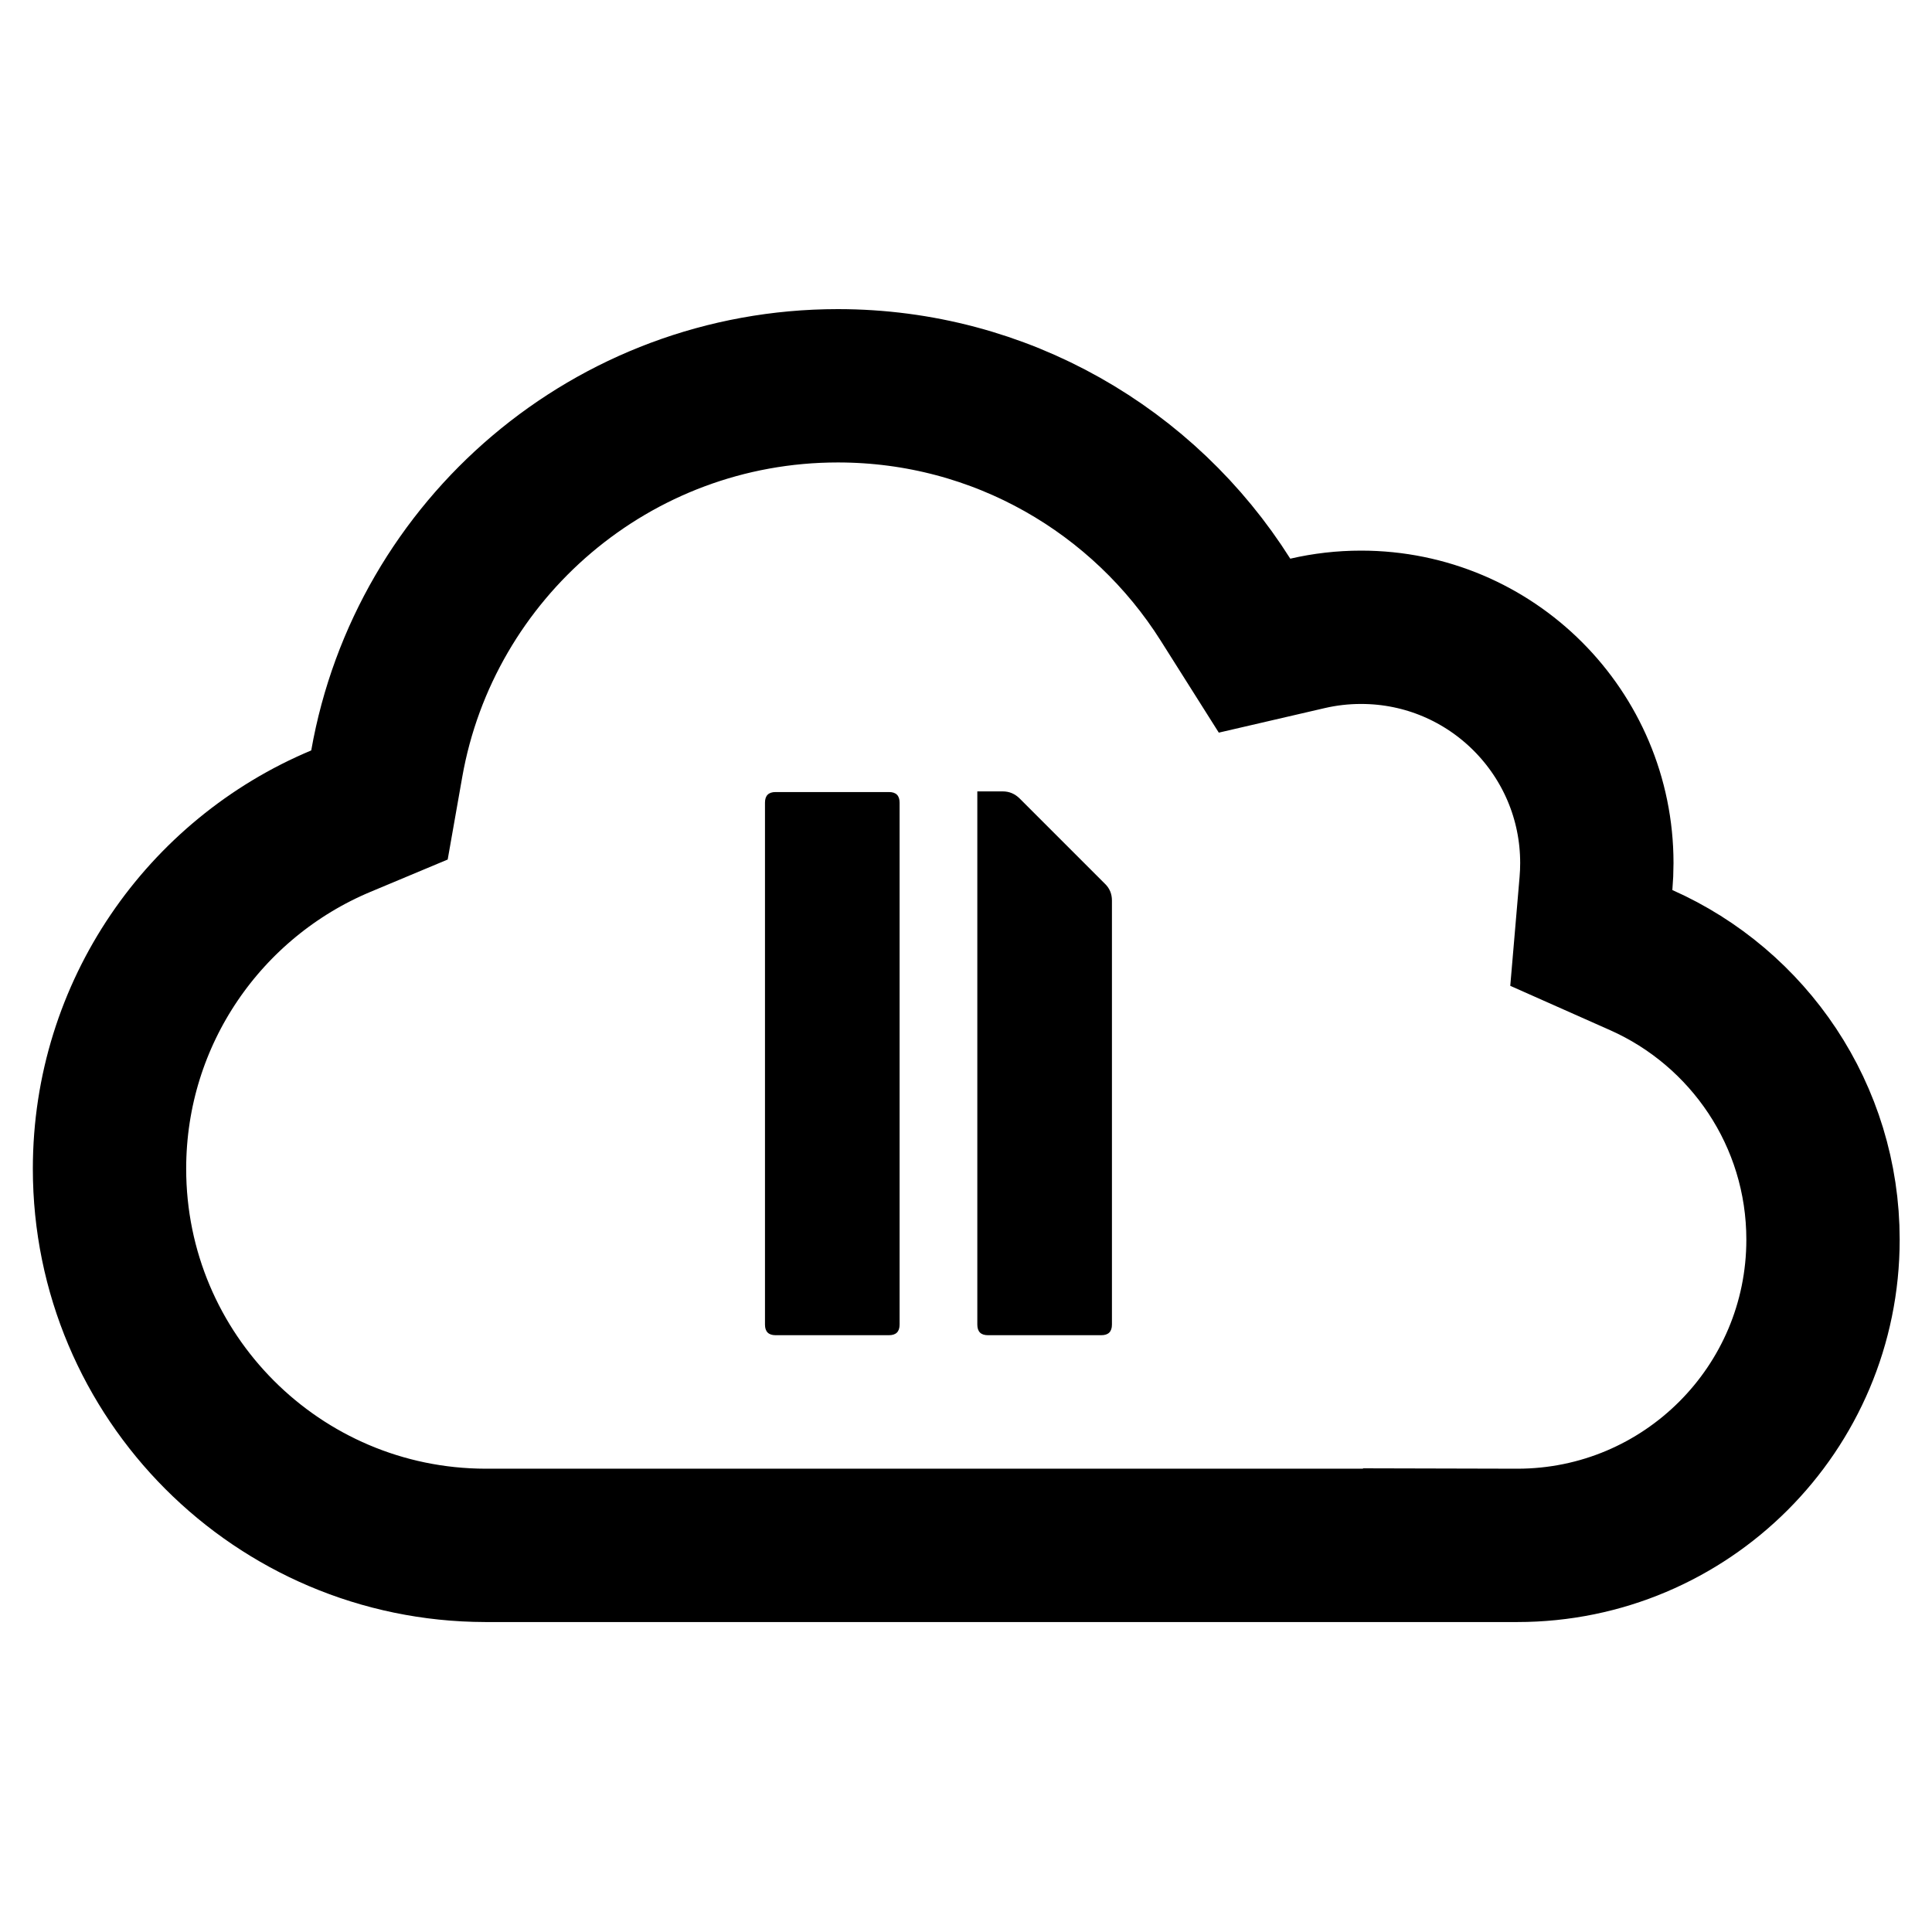
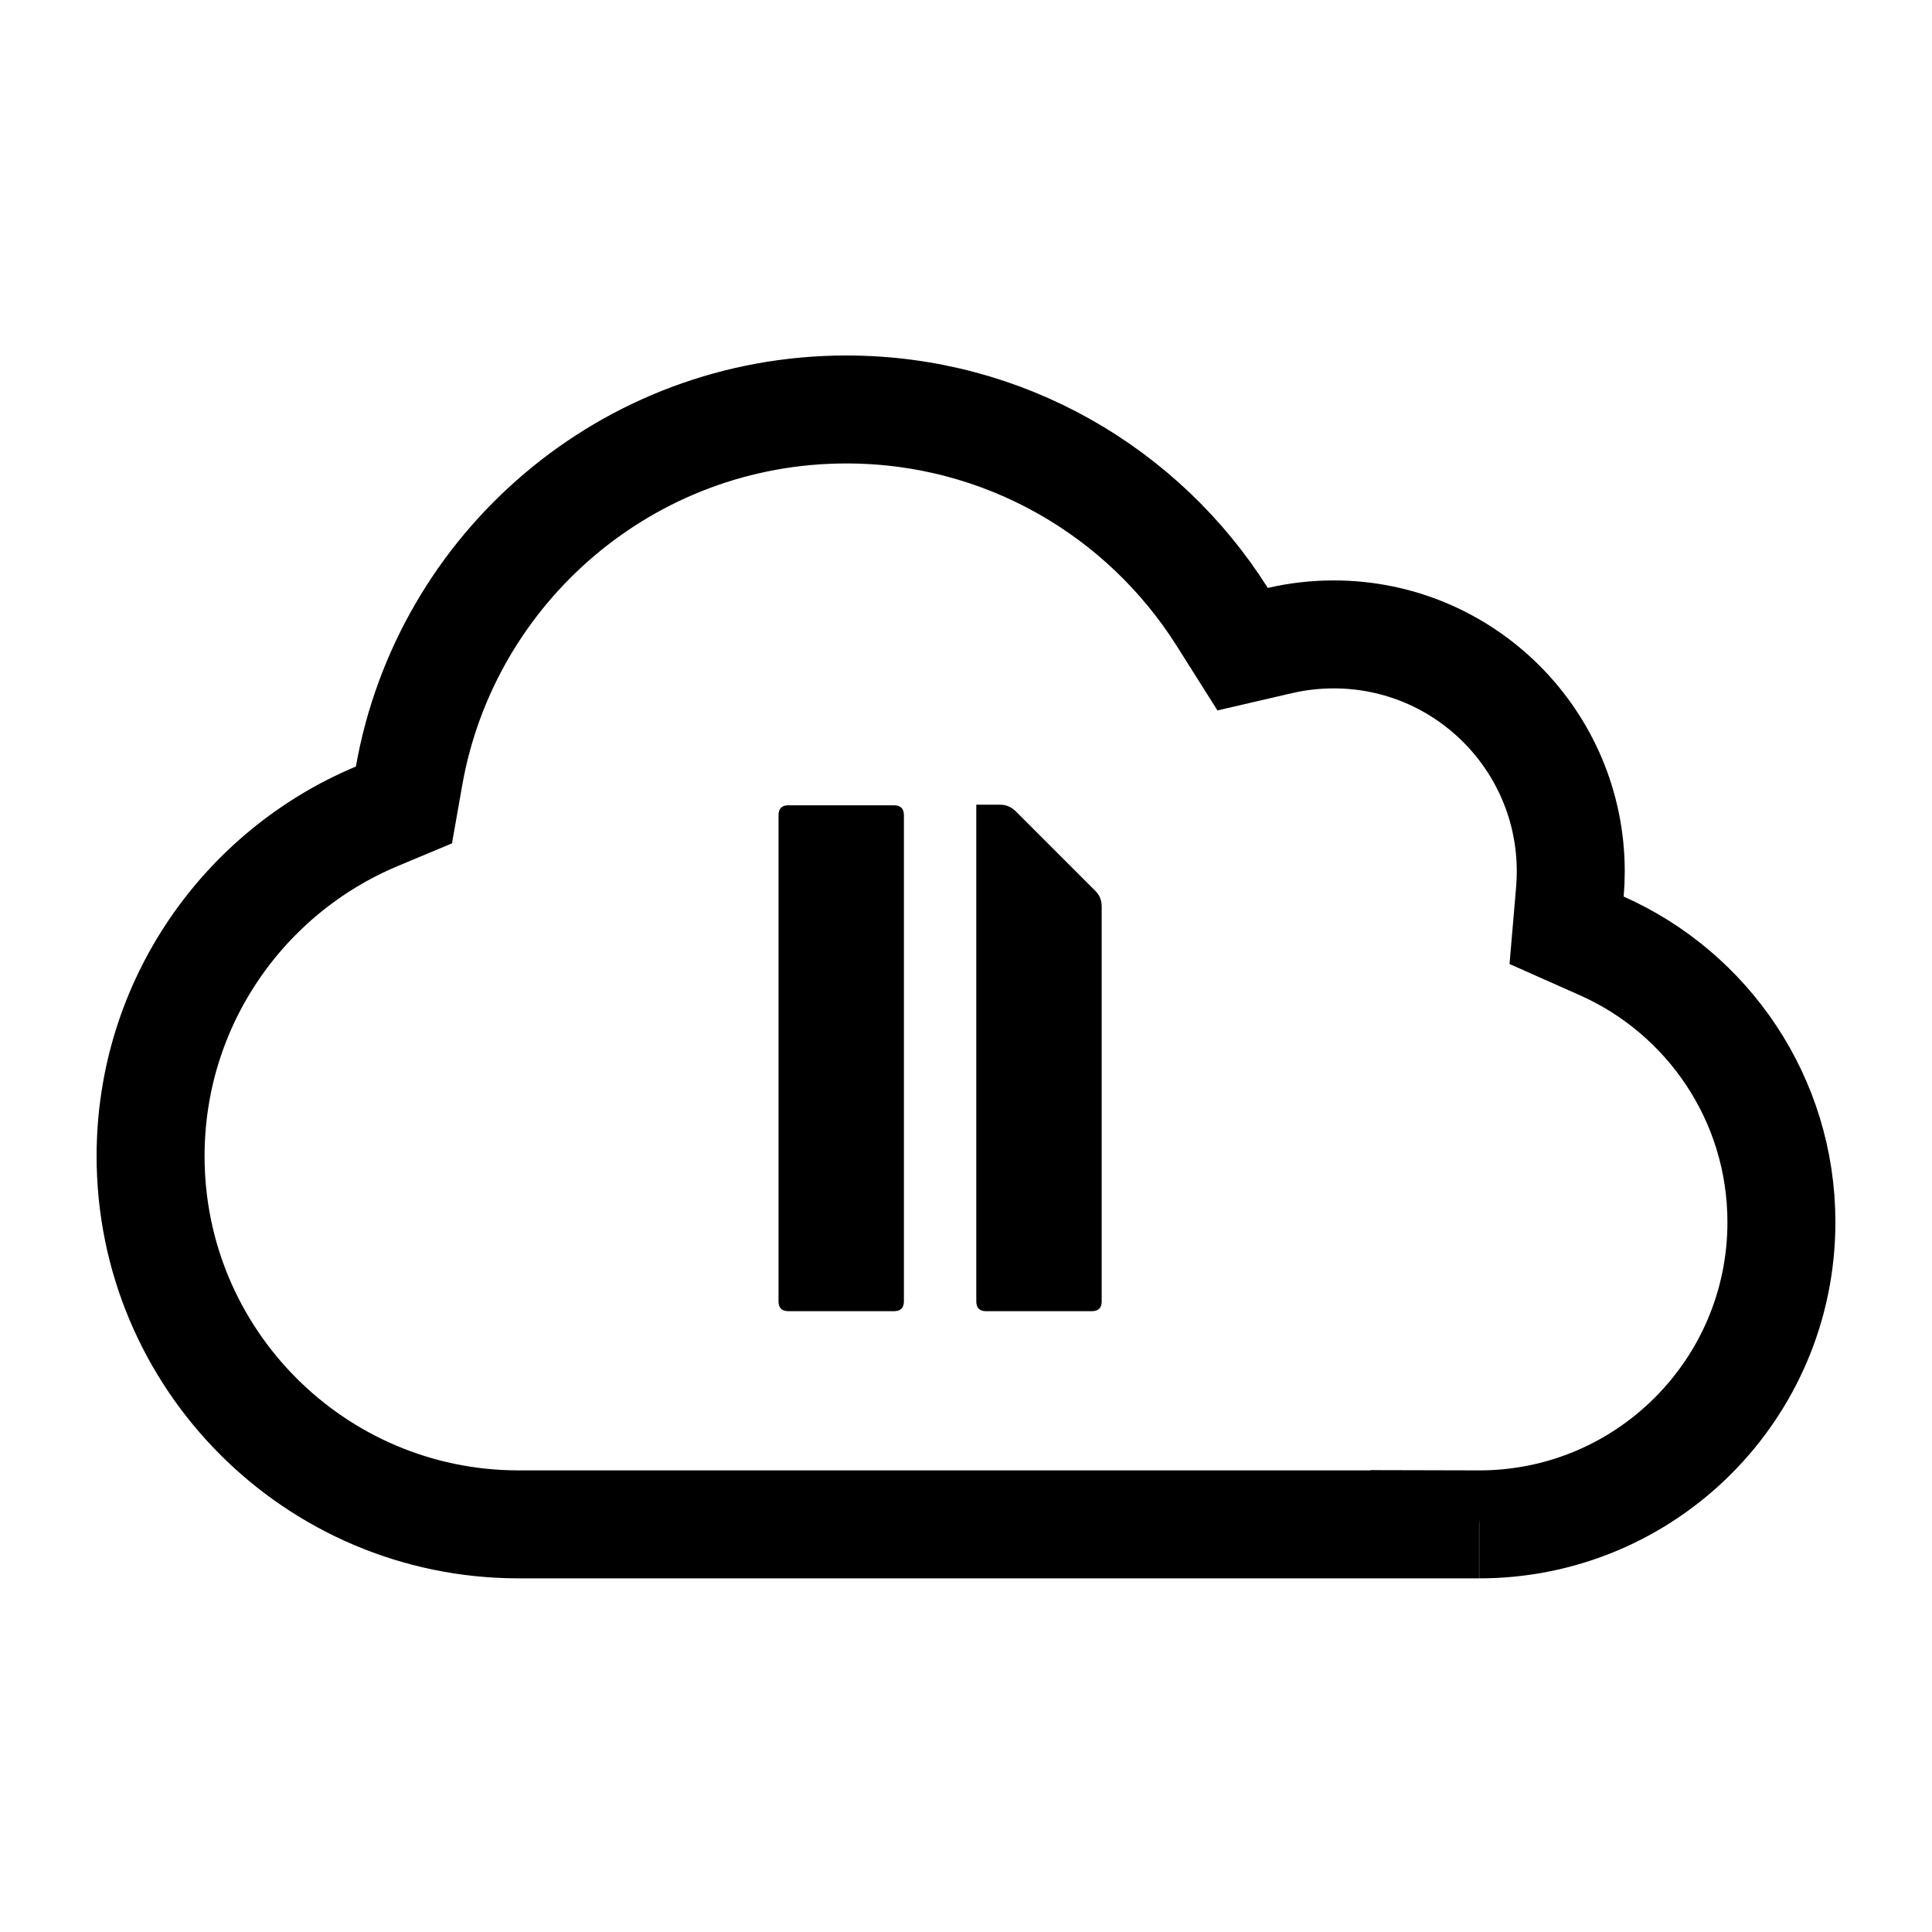
<svg xmlns="http://www.w3.org/2000/svg" width="1000" height="1000" viewBox="0 0 1000 1000" fill="none">
  <rect width="1000" height="1000" fill="white" />
-   <path d="M433.667 199.683C518.083 199.683 592.23 243.77 634.296 310.364L649.348 334.192L676.805 327.83C685.664 325.777 694.929 324.683 704.5 324.683C771.892 324.683 826.523 379.314 826.523 446.706C826.523 450.265 826.369 453.797 826.069 457.297L823.658 485.471L849.5 496.948C905.006 521.601 943.587 577.161 943.587 641.646C943.587 729.037 872.744 799.881 785.354 799.881C785.344 799.881 785.331 799.881 785.313 799.881C785.289 799.881 785.225 799.88 785.174 799.88C785.115 799.88 785.039 799.879 784.954 799.879L745.175 799.781V799.881H252.151L251.209 799.879C143.737 799.656 56.683 712.465 56.683 604.94C56.683 524.002 106.019 454.494 176.415 425.025L196.41 416.655L200.173 395.308C219.764 284.139 316.893 199.683 433.667 199.683Z" fill="white" stroke="black" stroke-width="79.365" />
-   <path d="M505.859 473.811V409.627H519.048C522.418 409.627 525.349 410.873 527.84 413.364L571.802 457.325C574.293 459.67 575.538 462.601 575.538 466.118V685.603C575.538 689.266 573.707 691.098 570.043 691.098H511.355C507.691 691.098 505.859 689.266 505.859 685.603V473.811Z" fill="black" />
-   <path d="M465.632 685.602C465.632 689.265 463.8 691.097 460.137 691.097H401.448C397.785 691.097 395.953 689.265 395.953 685.602L395.953 415.456C395.953 411.793 397.785 409.961 401.448 409.961H460.137C463.8 409.961 465.632 411.793 465.632 415.456V464.578V685.602Z" fill="black" />
+   <path d="M438.091 211.942C519.94 211.943 591.822 254.703 632.585 319.235L643.184 336.015L662.518 331.534C671.432 329.468 680.744 328.369 690.349 328.369C758.099 328.369 813.022 383.292 813.022 451.043C813.022 454.619 812.867 458.165 812.566 461.677L810.868 481.515L829.065 489.597C883.904 513.952 922.058 568.858 922.058 632.614C922.057 718.992 852.035 789.015 765.657 789.015C765.658 789.015 765.643 789.014 765.572 789.014C765.52 789.013 765.39 789.013 765.264 789.013L737.253 788.944V789.015H269.073L268.128 789.013C163.055 788.795 77.942 703.549 77.942 598.425C77.942 519.276 126.196 451.332 195 422.53L209.079 416.637L211.729 401.604C230.722 293.825 324.873 211.942 438.091 211.942Z" fill="white" stroke="black" stroke-width="55.885" />
+   <path d="M505.328 476.29V416.508H517.612C520.751 416.508 523.481 417.668 525.801 419.988L566.748 460.935C569.068 463.119 570.228 465.848 570.228 469.124V673.556C570.228 676.969 568.522 678.675 565.11 678.675H510.446C507.034 678.675 505.328 676.969 505.328 673.556V476.29Z" fill="black" />
+   <path d="M467.861 673.553C467.861 676.965 466.155 678.671 462.743 678.671H408.079C404.667 678.671 402.961 676.965 402.961 673.553L402.961 421.935C402.961 418.523 404.667 416.816 408.079 416.816H462.743C466.155 416.816 467.861 418.523 467.861 421.935V467.688V673.553Z" fill="black" />
</svg>
